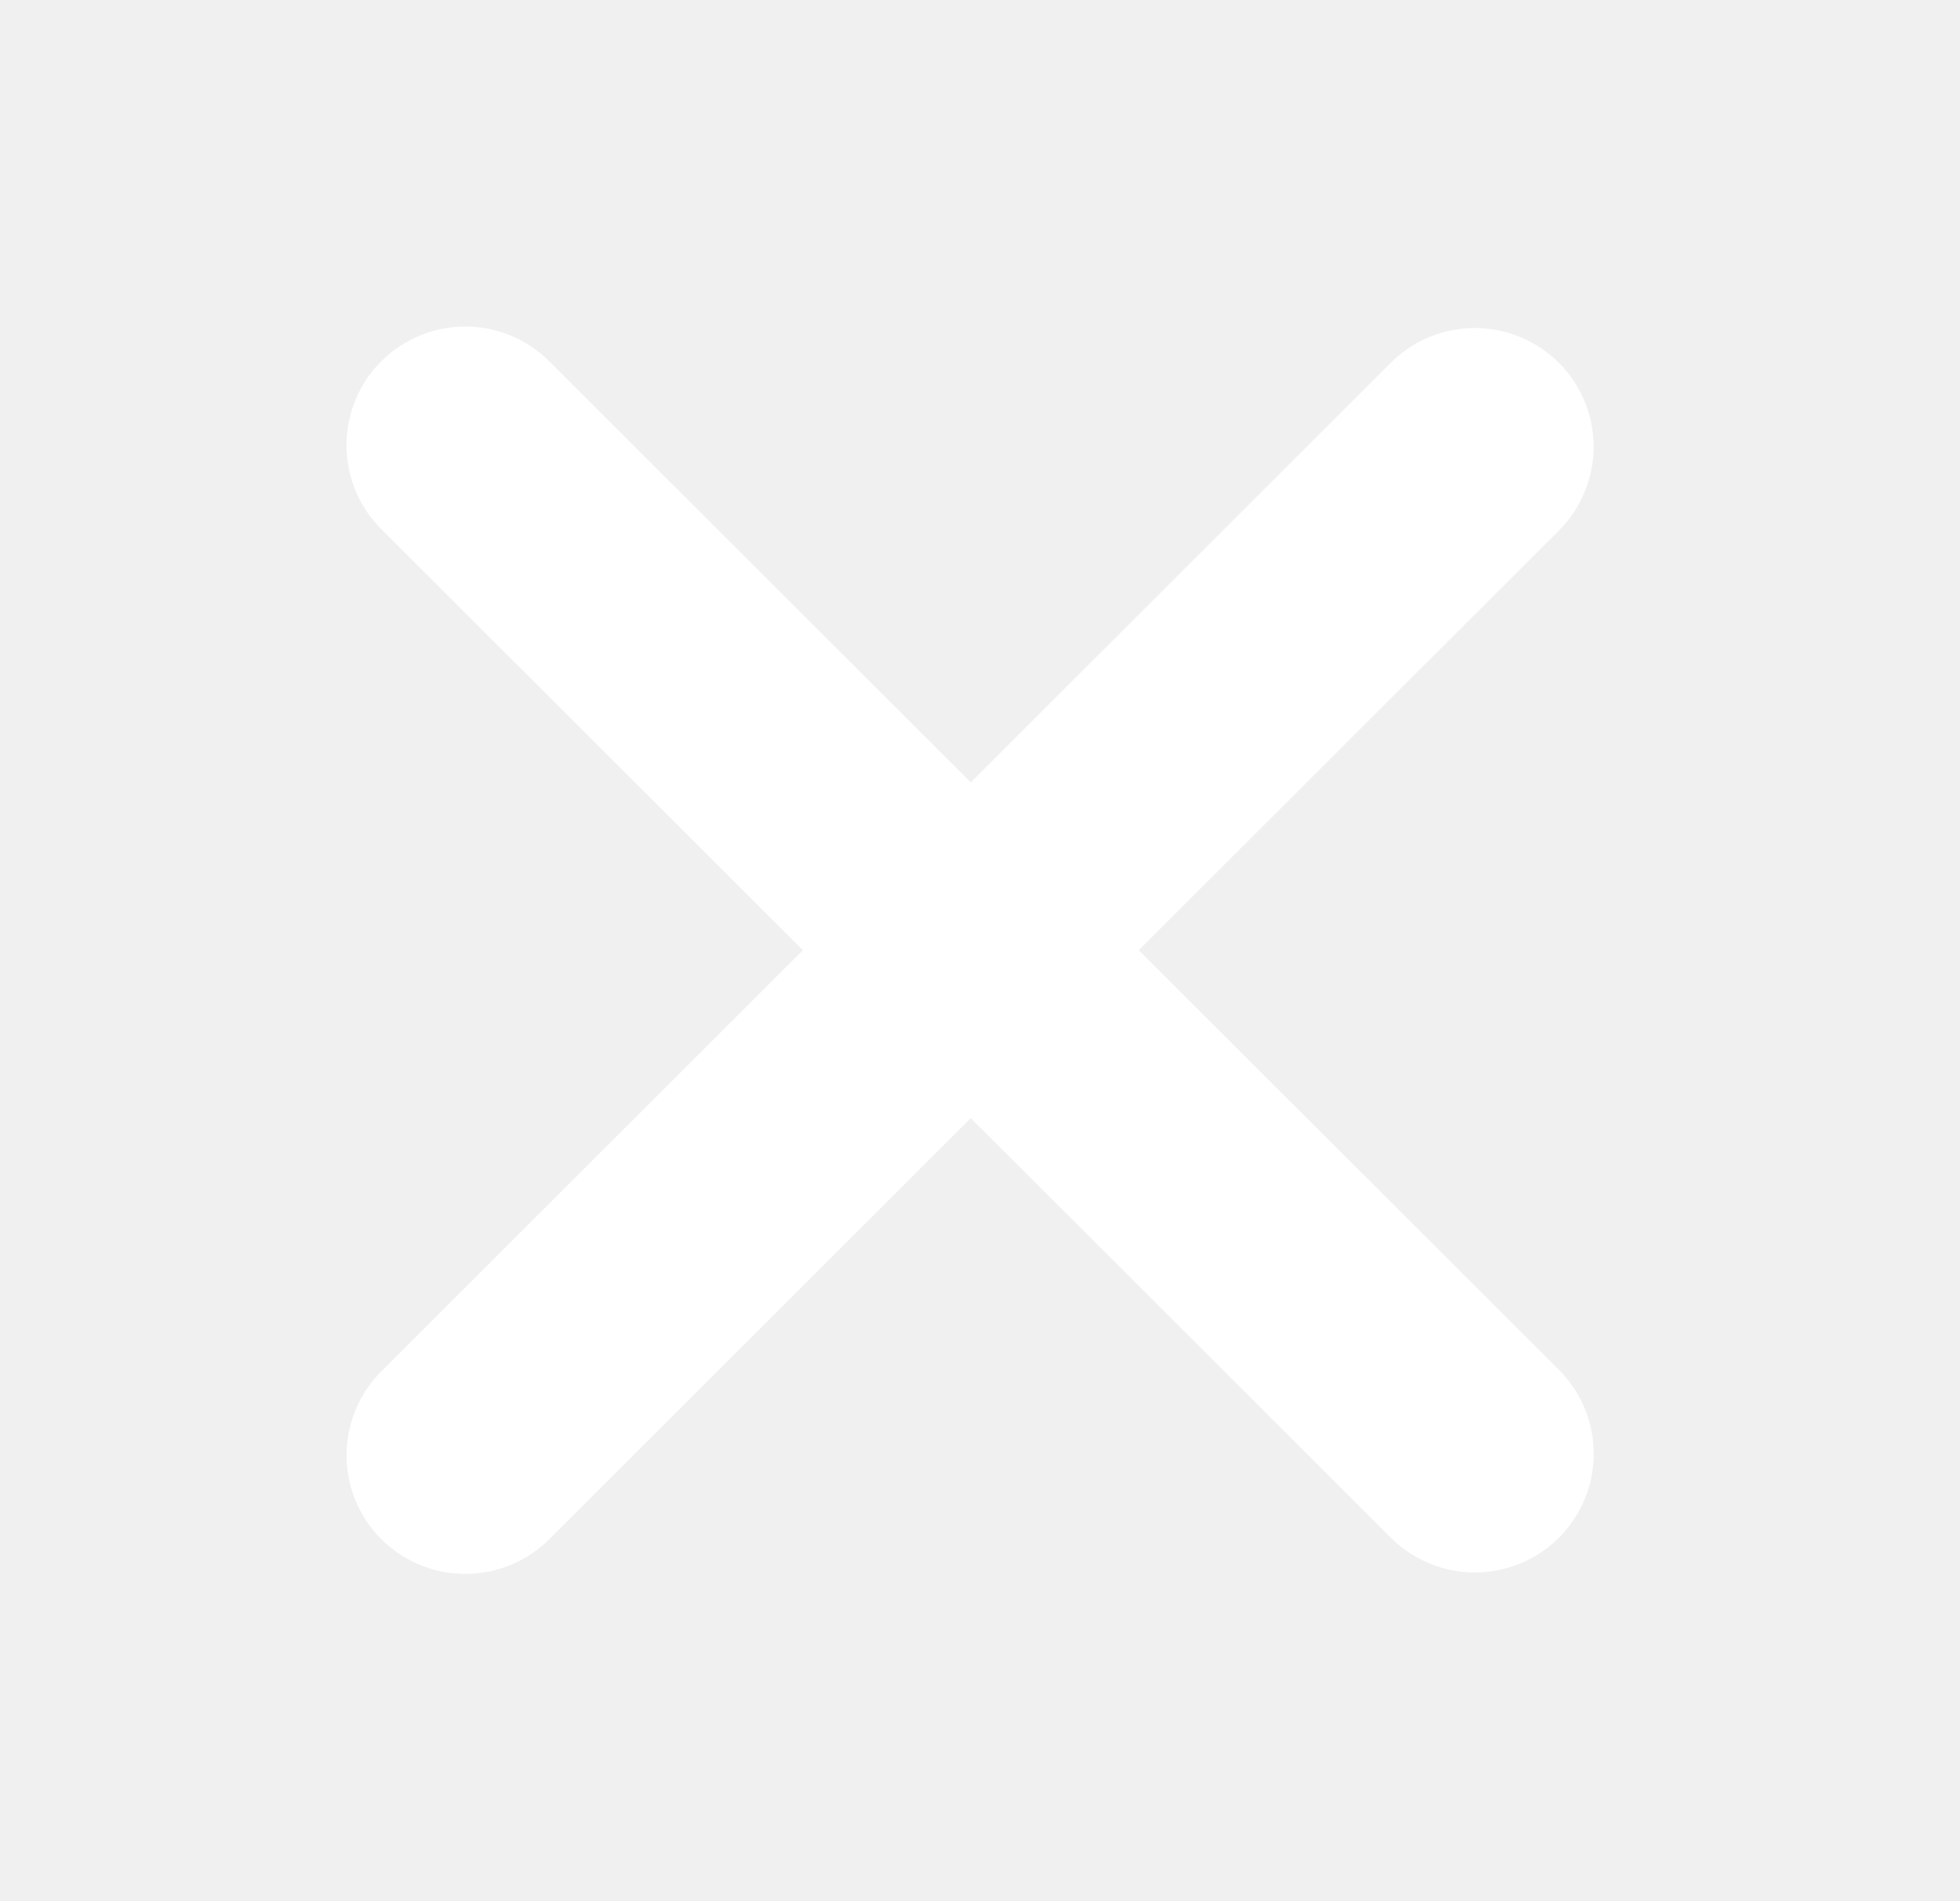
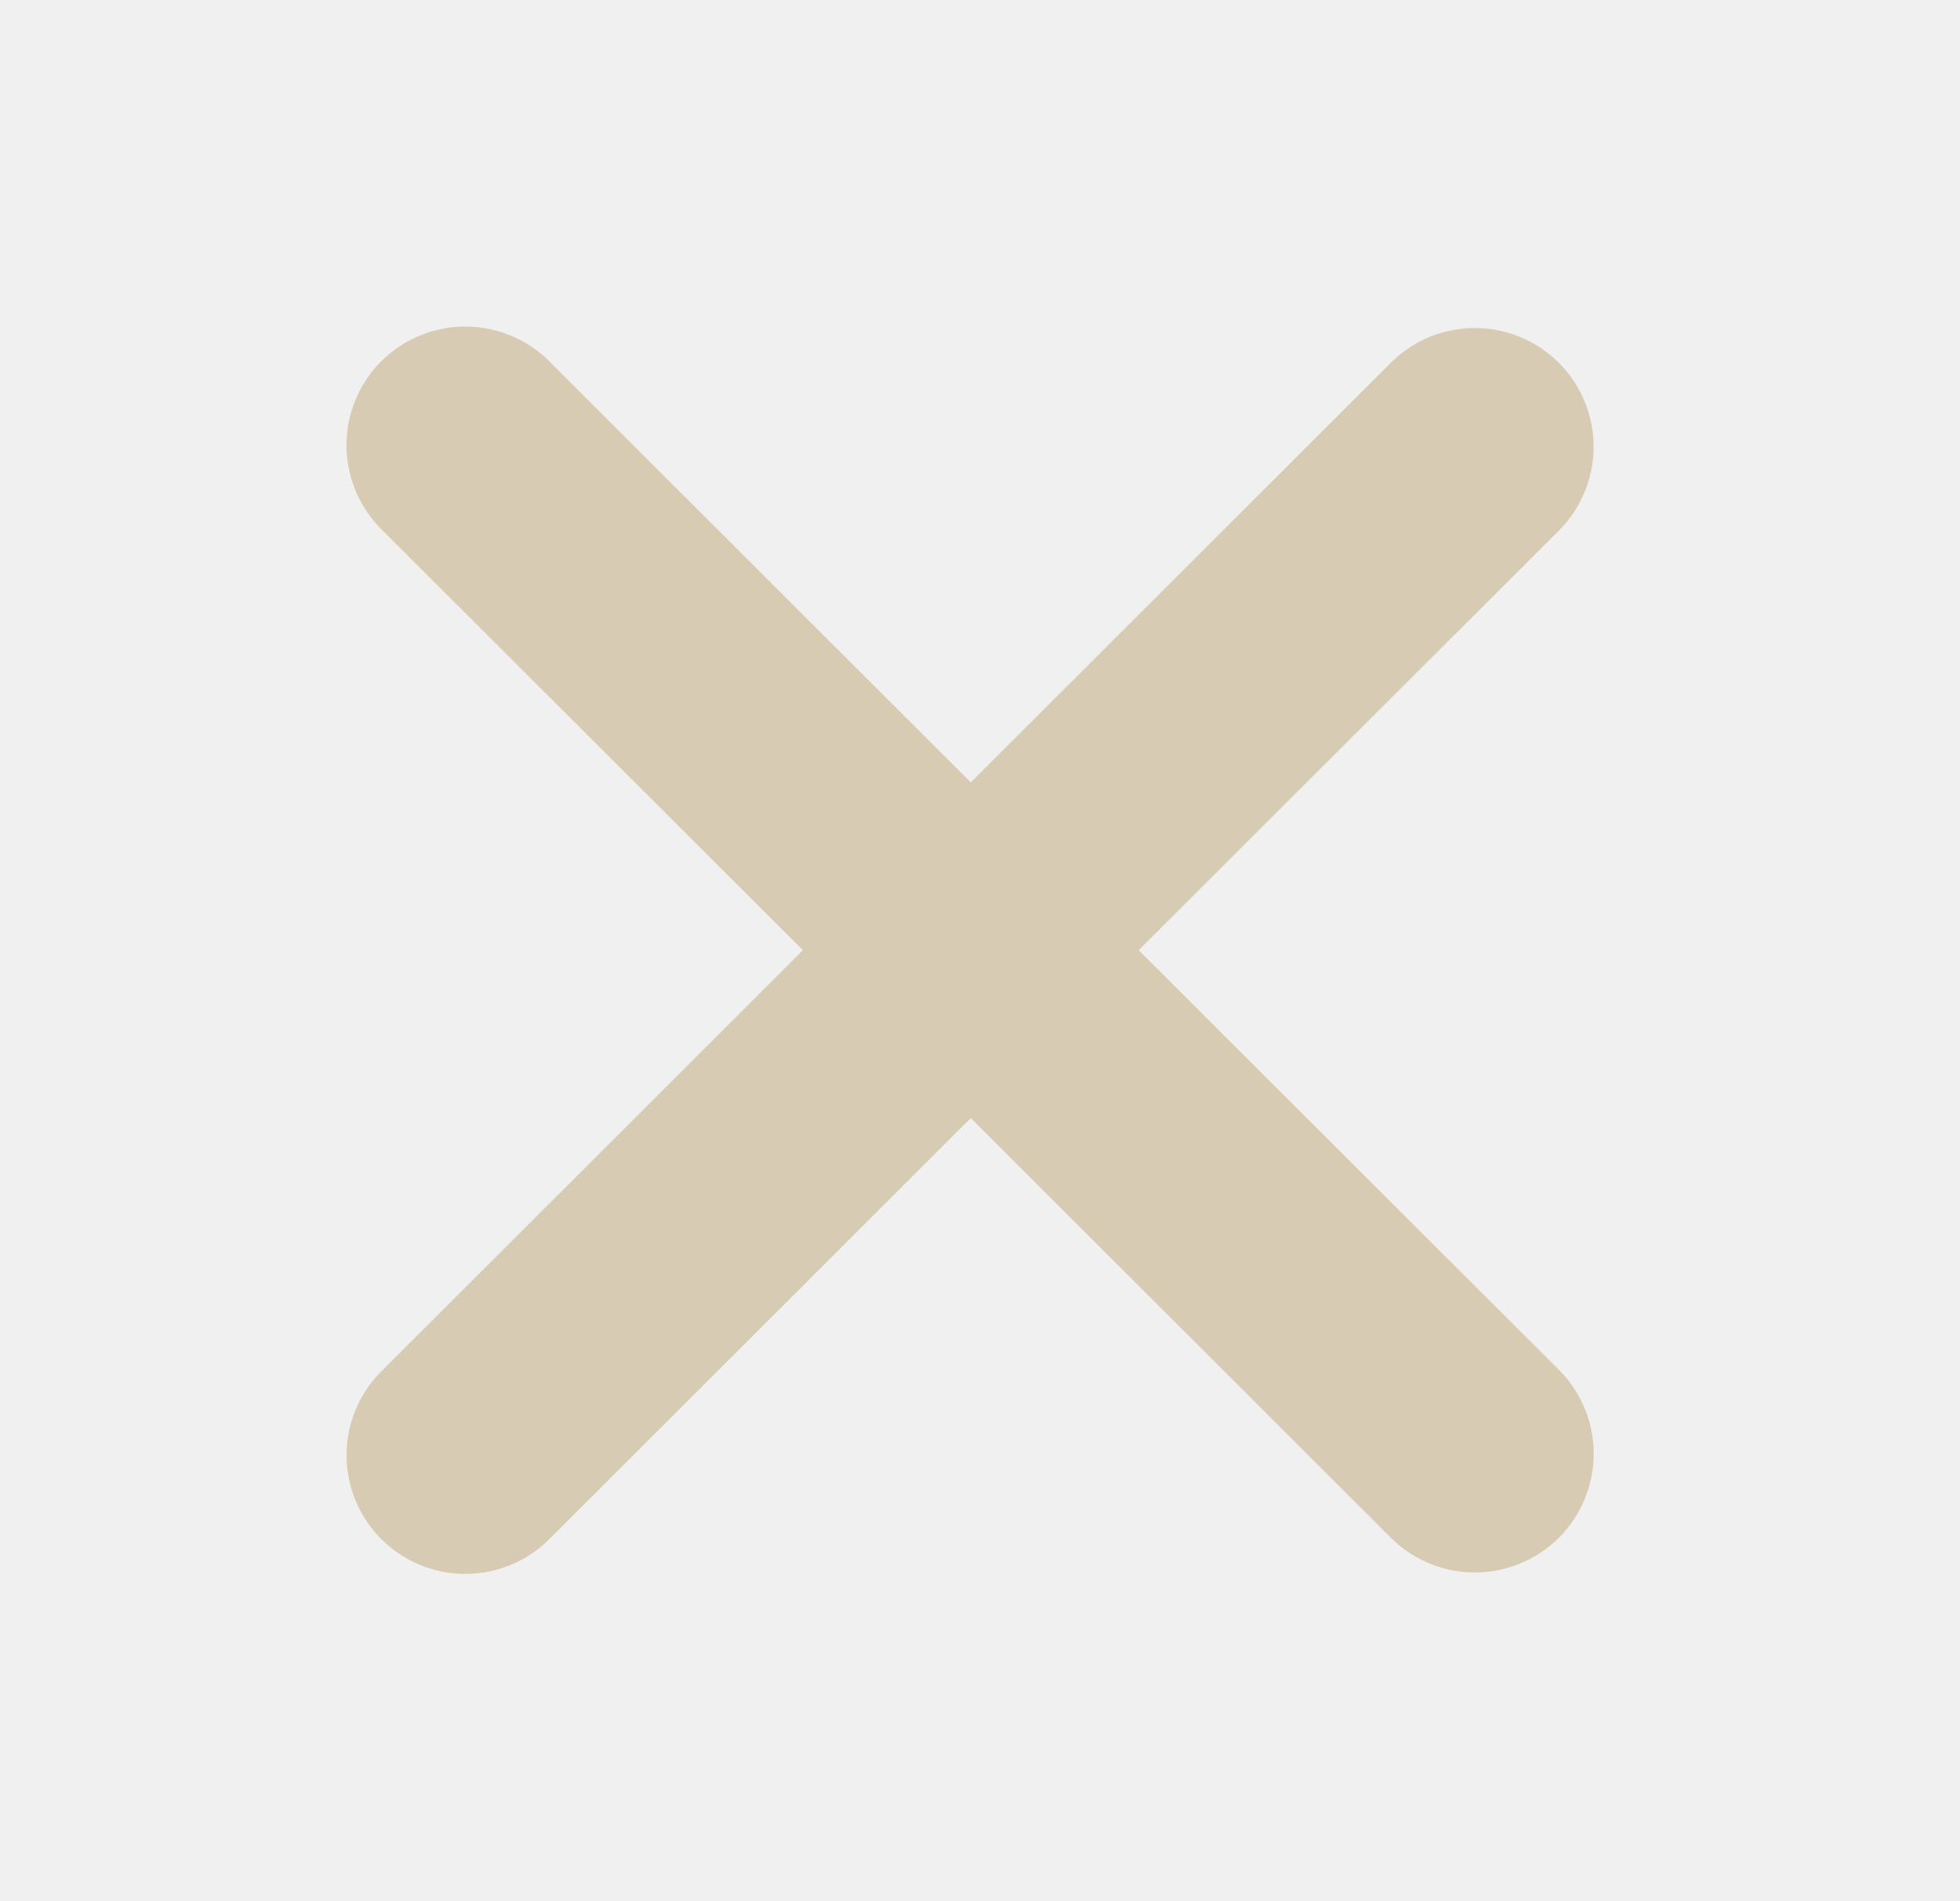
<svg xmlns="http://www.w3.org/2000/svg" width="33" height="32" viewBox="0 0 33 32" fill="none">
-   <path fill-rule="evenodd" clip-rule="evenodd" d="M16.345 18.827L23.417 25.893C23.793 26.268 24.302 26.478 24.832 26.478C25.363 26.478 25.872 26.268 26.247 25.893C26.622 25.518 26.833 25.009 26.833 24.479C26.833 23.949 26.622 23.44 26.247 23.066L19.172 16L26.246 8.935C26.432 8.749 26.579 8.529 26.679 8.286C26.78 8.044 26.832 7.784 26.831 7.521C26.831 7.259 26.78 6.999 26.679 6.756C26.578 6.514 26.431 6.294 26.245 6.108C26.059 5.923 25.839 5.775 25.596 5.675C25.353 5.575 25.093 5.523 24.831 5.523C24.568 5.523 24.308 5.575 24.065 5.675C23.822 5.776 23.602 5.923 23.416 6.109L16.345 13.174L9.273 6.109C9.089 5.918 8.868 5.766 8.624 5.661C8.38 5.556 8.118 5.501 7.852 5.498C7.586 5.496 7.323 5.546 7.077 5.647C6.831 5.747 6.608 5.895 6.42 6.083C6.232 6.27 6.083 6.493 5.983 6.739C5.882 6.984 5.831 7.248 5.833 7.513C5.836 7.778 5.891 8.041 5.995 8.284C6.1 8.528 6.252 8.749 6.443 8.933L13.518 16L6.445 23.067C6.254 23.251 6.101 23.472 5.997 23.716C5.892 23.96 5.837 24.222 5.835 24.487C5.833 24.753 5.883 25.016 5.984 25.261C6.085 25.507 6.233 25.73 6.421 25.918C6.609 26.105 6.833 26.253 7.078 26.354C7.324 26.454 7.588 26.505 7.853 26.502C8.119 26.5 8.381 26.444 8.625 26.34C8.869 26.235 9.09 26.082 9.275 25.891L16.345 18.827Z" fill="white" />
+   <path fill-rule="evenodd" clip-rule="evenodd" d="M16.345 18.827L23.417 25.893C23.793 26.268 24.302 26.478 24.832 26.478C25.363 26.478 25.872 26.268 26.247 25.893C26.622 25.518 26.833 25.009 26.833 24.479C26.833 23.949 26.622 23.44 26.247 23.066L19.172 16L26.246 8.935C26.432 8.749 26.579 8.529 26.679 8.286C26.78 8.044 26.832 7.784 26.831 7.521C26.831 7.259 26.78 6.999 26.679 6.756C26.578 6.514 26.431 6.294 26.245 6.108C26.059 5.923 25.839 5.775 25.596 5.675C25.353 5.575 25.093 5.523 24.831 5.523C24.568 5.523 24.308 5.575 24.065 5.675C23.822 5.776 23.602 5.923 23.416 6.109L16.345 13.174L9.273 6.109C9.089 5.918 8.868 5.766 8.624 5.661C8.38 5.556 8.118 5.501 7.852 5.498C7.586 5.496 7.323 5.546 7.077 5.647C6.831 5.747 6.608 5.895 6.42 6.083C6.232 6.27 6.083 6.493 5.983 6.739C5.882 6.984 5.831 7.248 5.833 7.513C5.836 7.778 5.891 8.041 5.995 8.284C6.1 8.528 6.252 8.749 6.443 8.933L13.518 16L6.445 23.067C6.254 23.251 6.101 23.472 5.997 23.716C5.892 23.96 5.837 24.222 5.835 24.487C5.833 24.753 5.883 25.016 5.984 25.261C6.085 25.507 6.233 25.73 6.421 25.918C6.609 26.105 6.833 26.253 7.078 26.354C7.324 26.454 7.588 26.505 7.853 26.502C8.119 26.5 8.381 26.444 8.625 26.34C8.869 26.235 9.09 26.082 9.275 25.891L16.345 18.827Z" fill="#D8CBB3" />
</svg>
